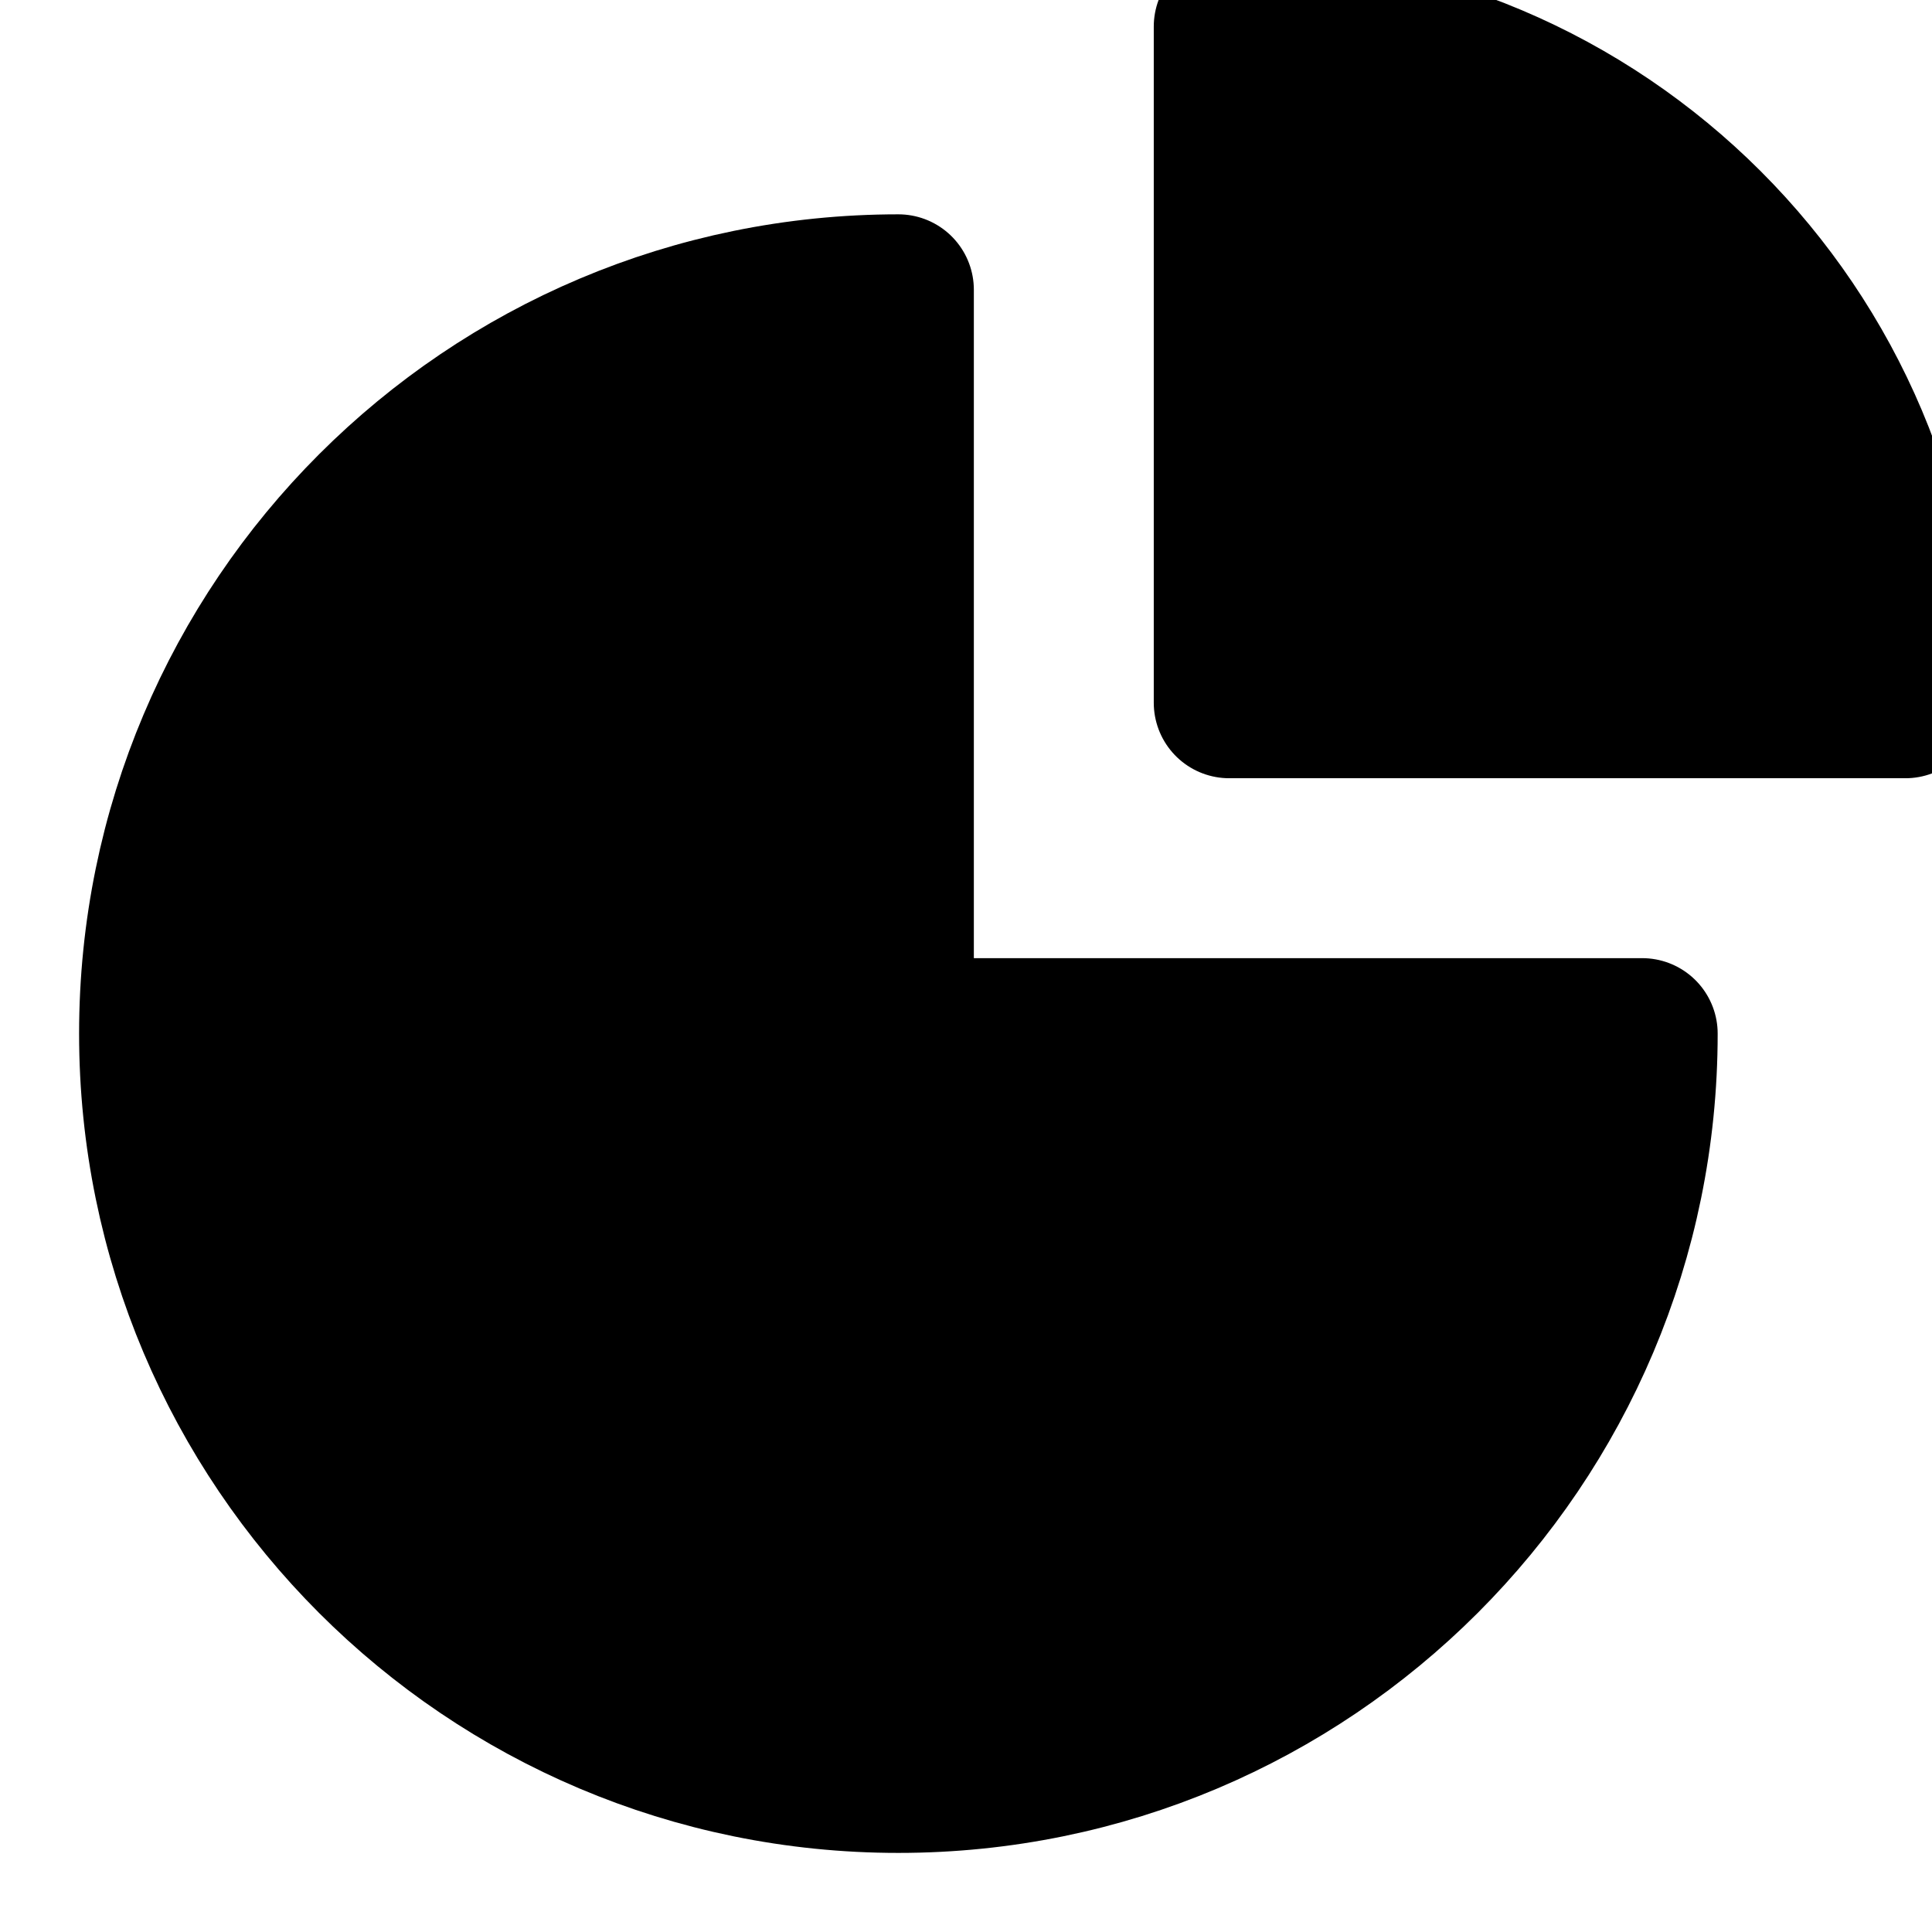
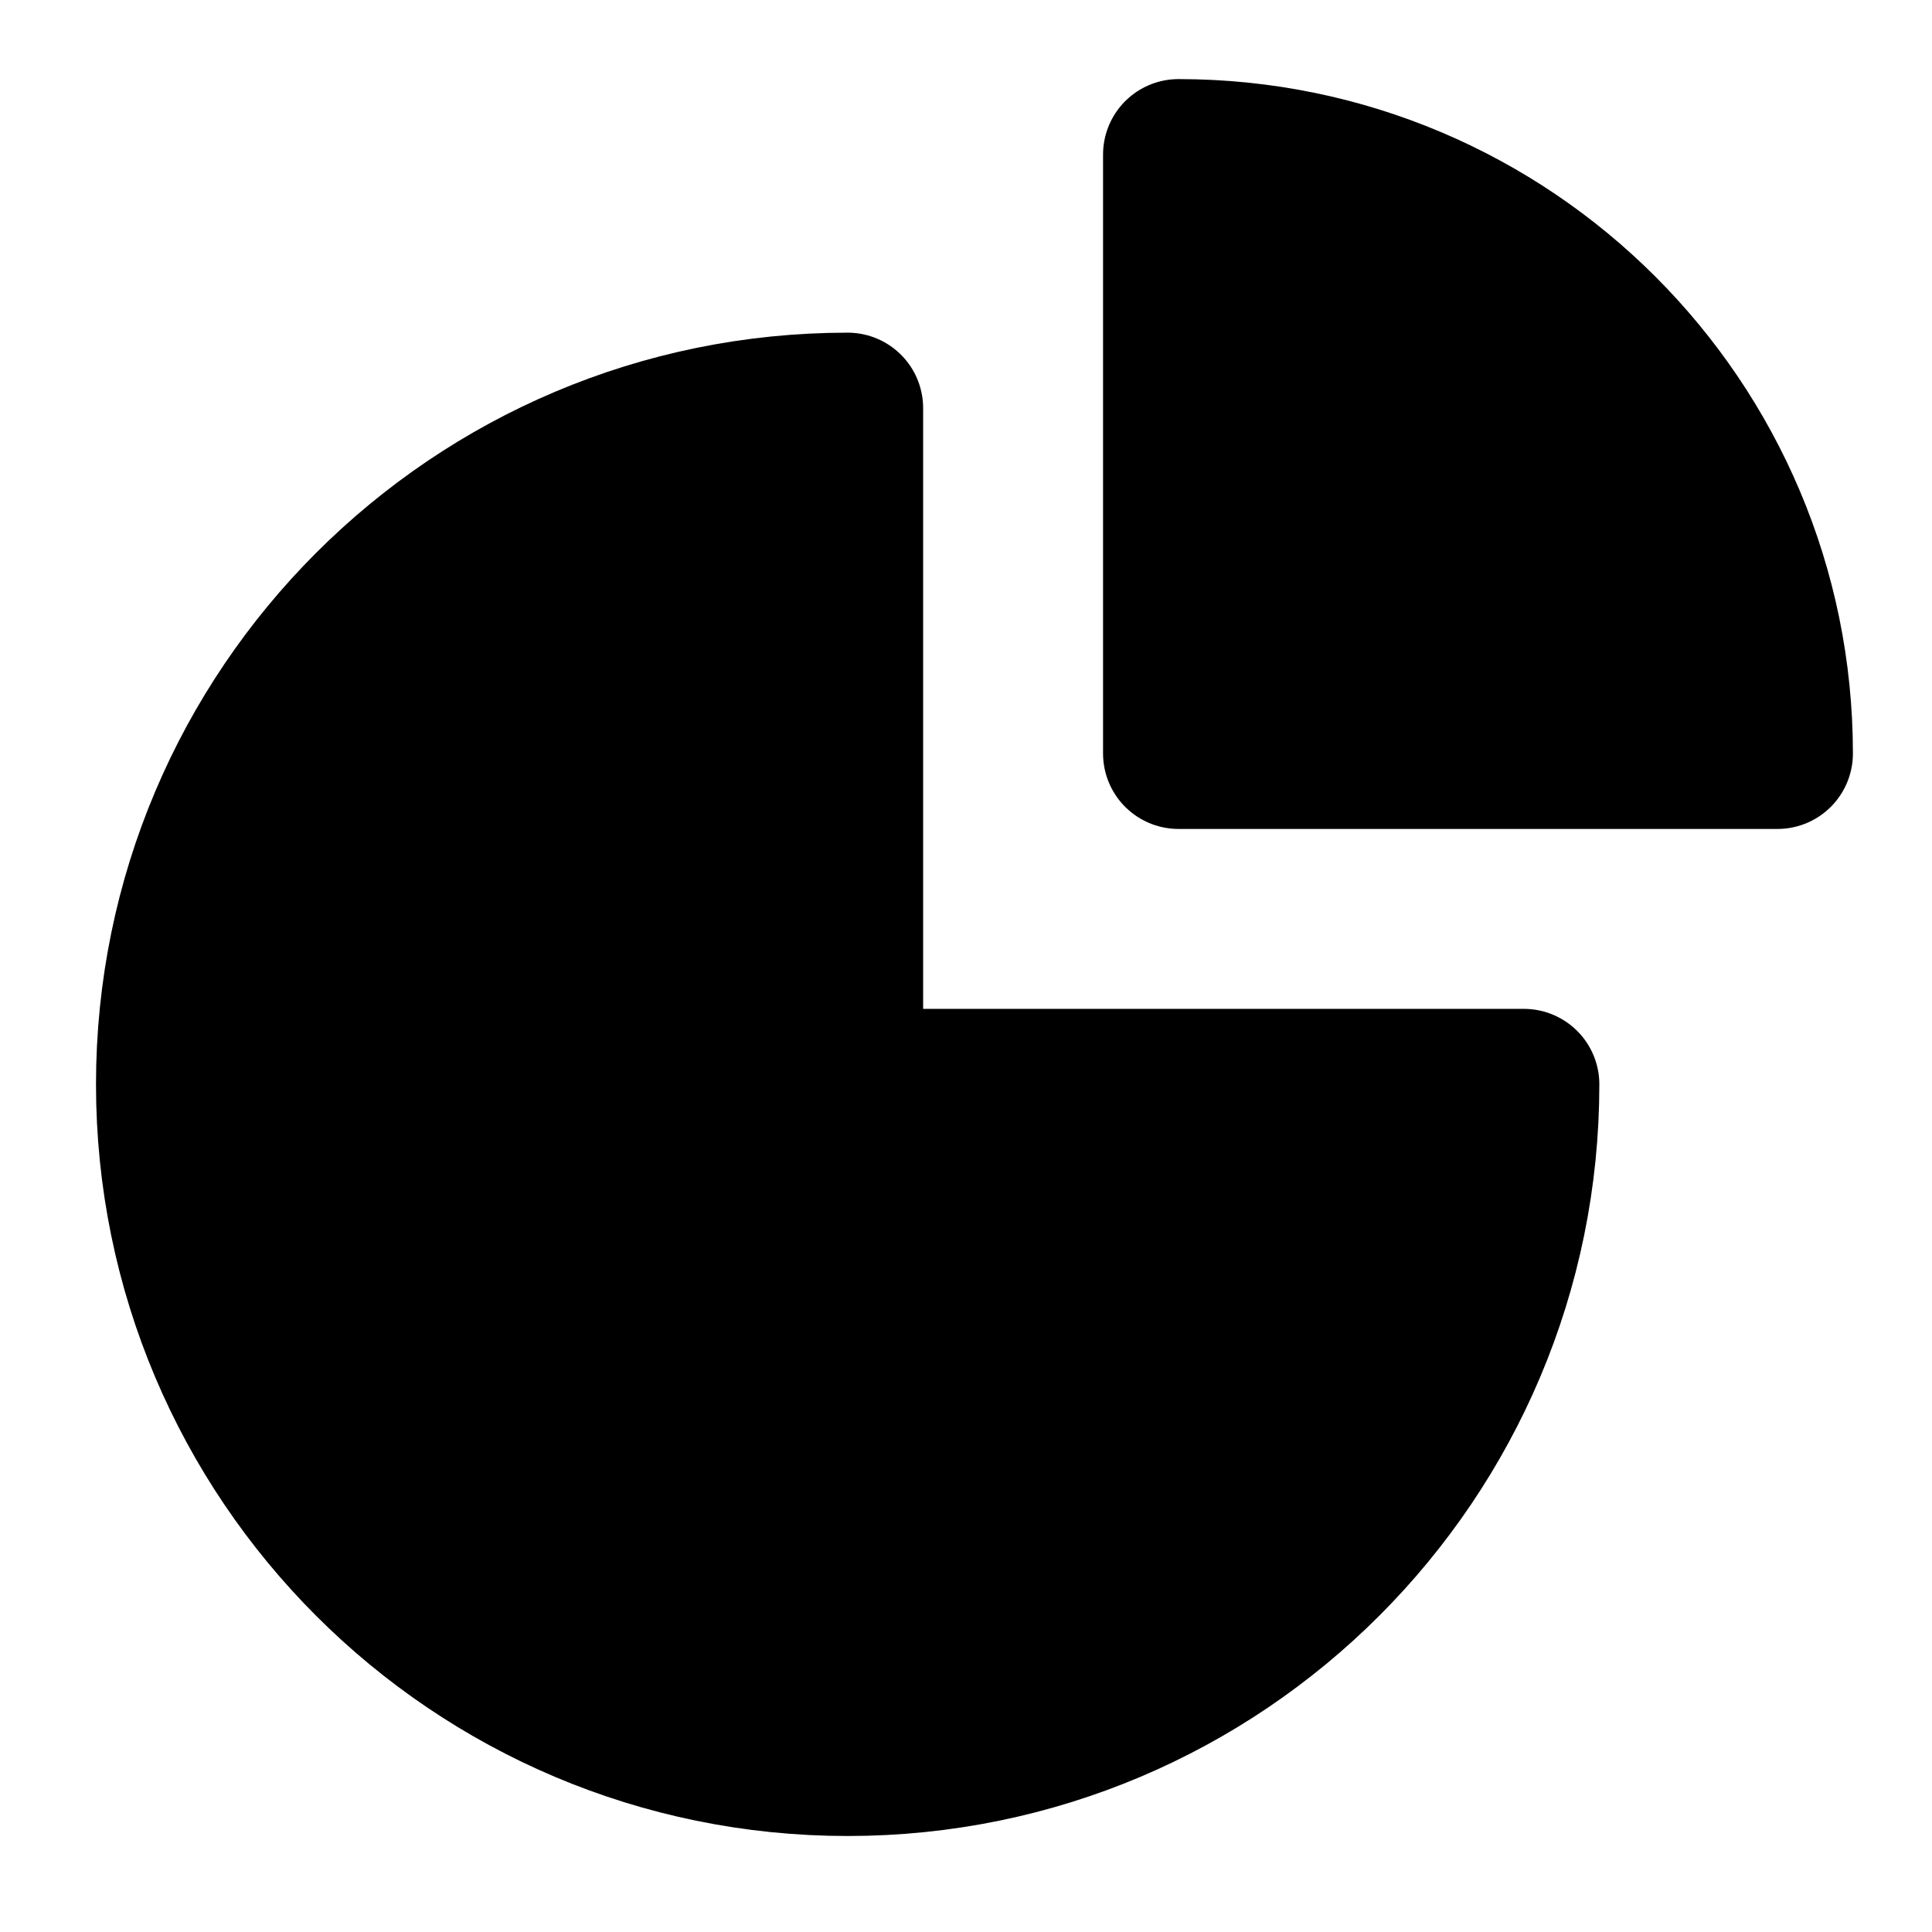
<svg xmlns="http://www.w3.org/2000/svg" width="16" height="16" viewBox="0 0 16 16" fill="currentColor" stroke="currentColor" stroke-width="1.25" stroke-linecap="round" stroke-linejoin="round" class="li li-solid">
-   <path d="M7.44 8.56L7.44 2.4A6.16 6.16 0 1 0 13.6 8.56Z" fill-rule="evenodd" />
-   <path d="M10.18 5.82L10.18 0.22A5.6 5.6 0 0 1 15.78 5.82Z" fill-rule="evenodd" />
+   <path d="M7.02 8.98L7.02 3.38A5.6 5.6 0 1 0 12.62 8.98Z" fill-rule="evenodd" />
+   <path d="M9.76 6.24L9.76 1.28A4.96 4.96 0 0 1 14.72 6.24Z" fill-rule="evenodd" />
</svg>
